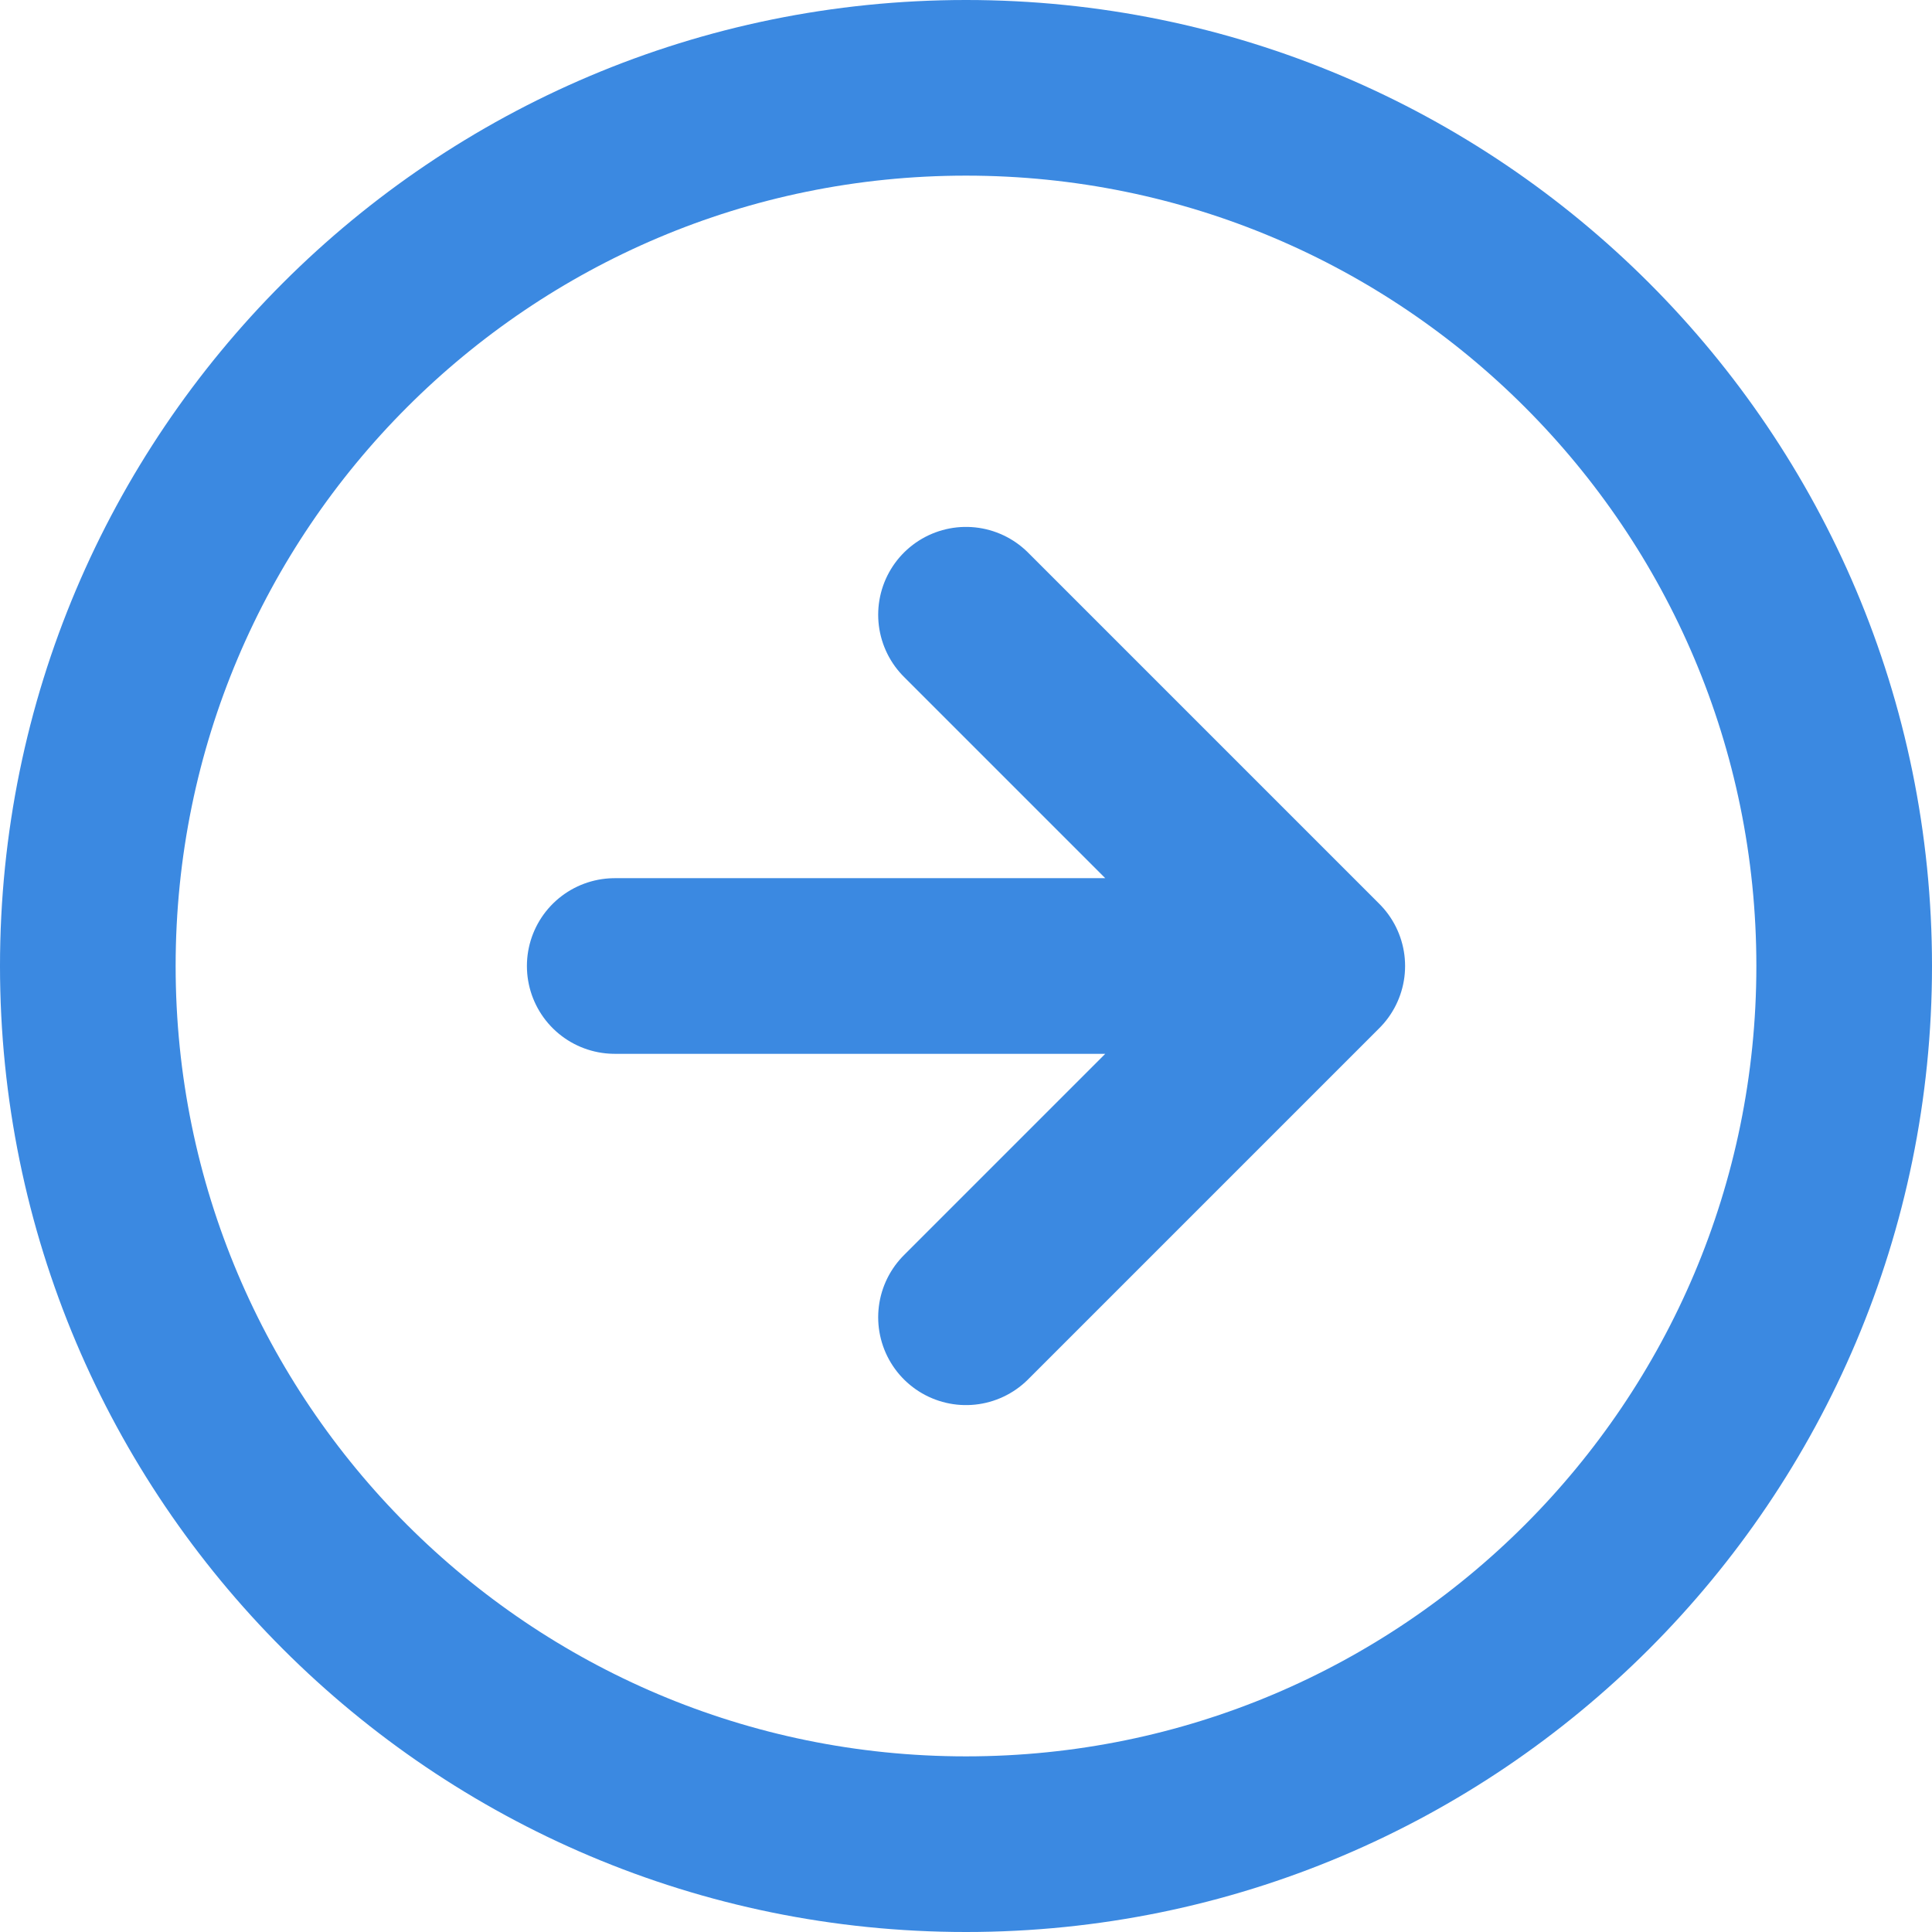
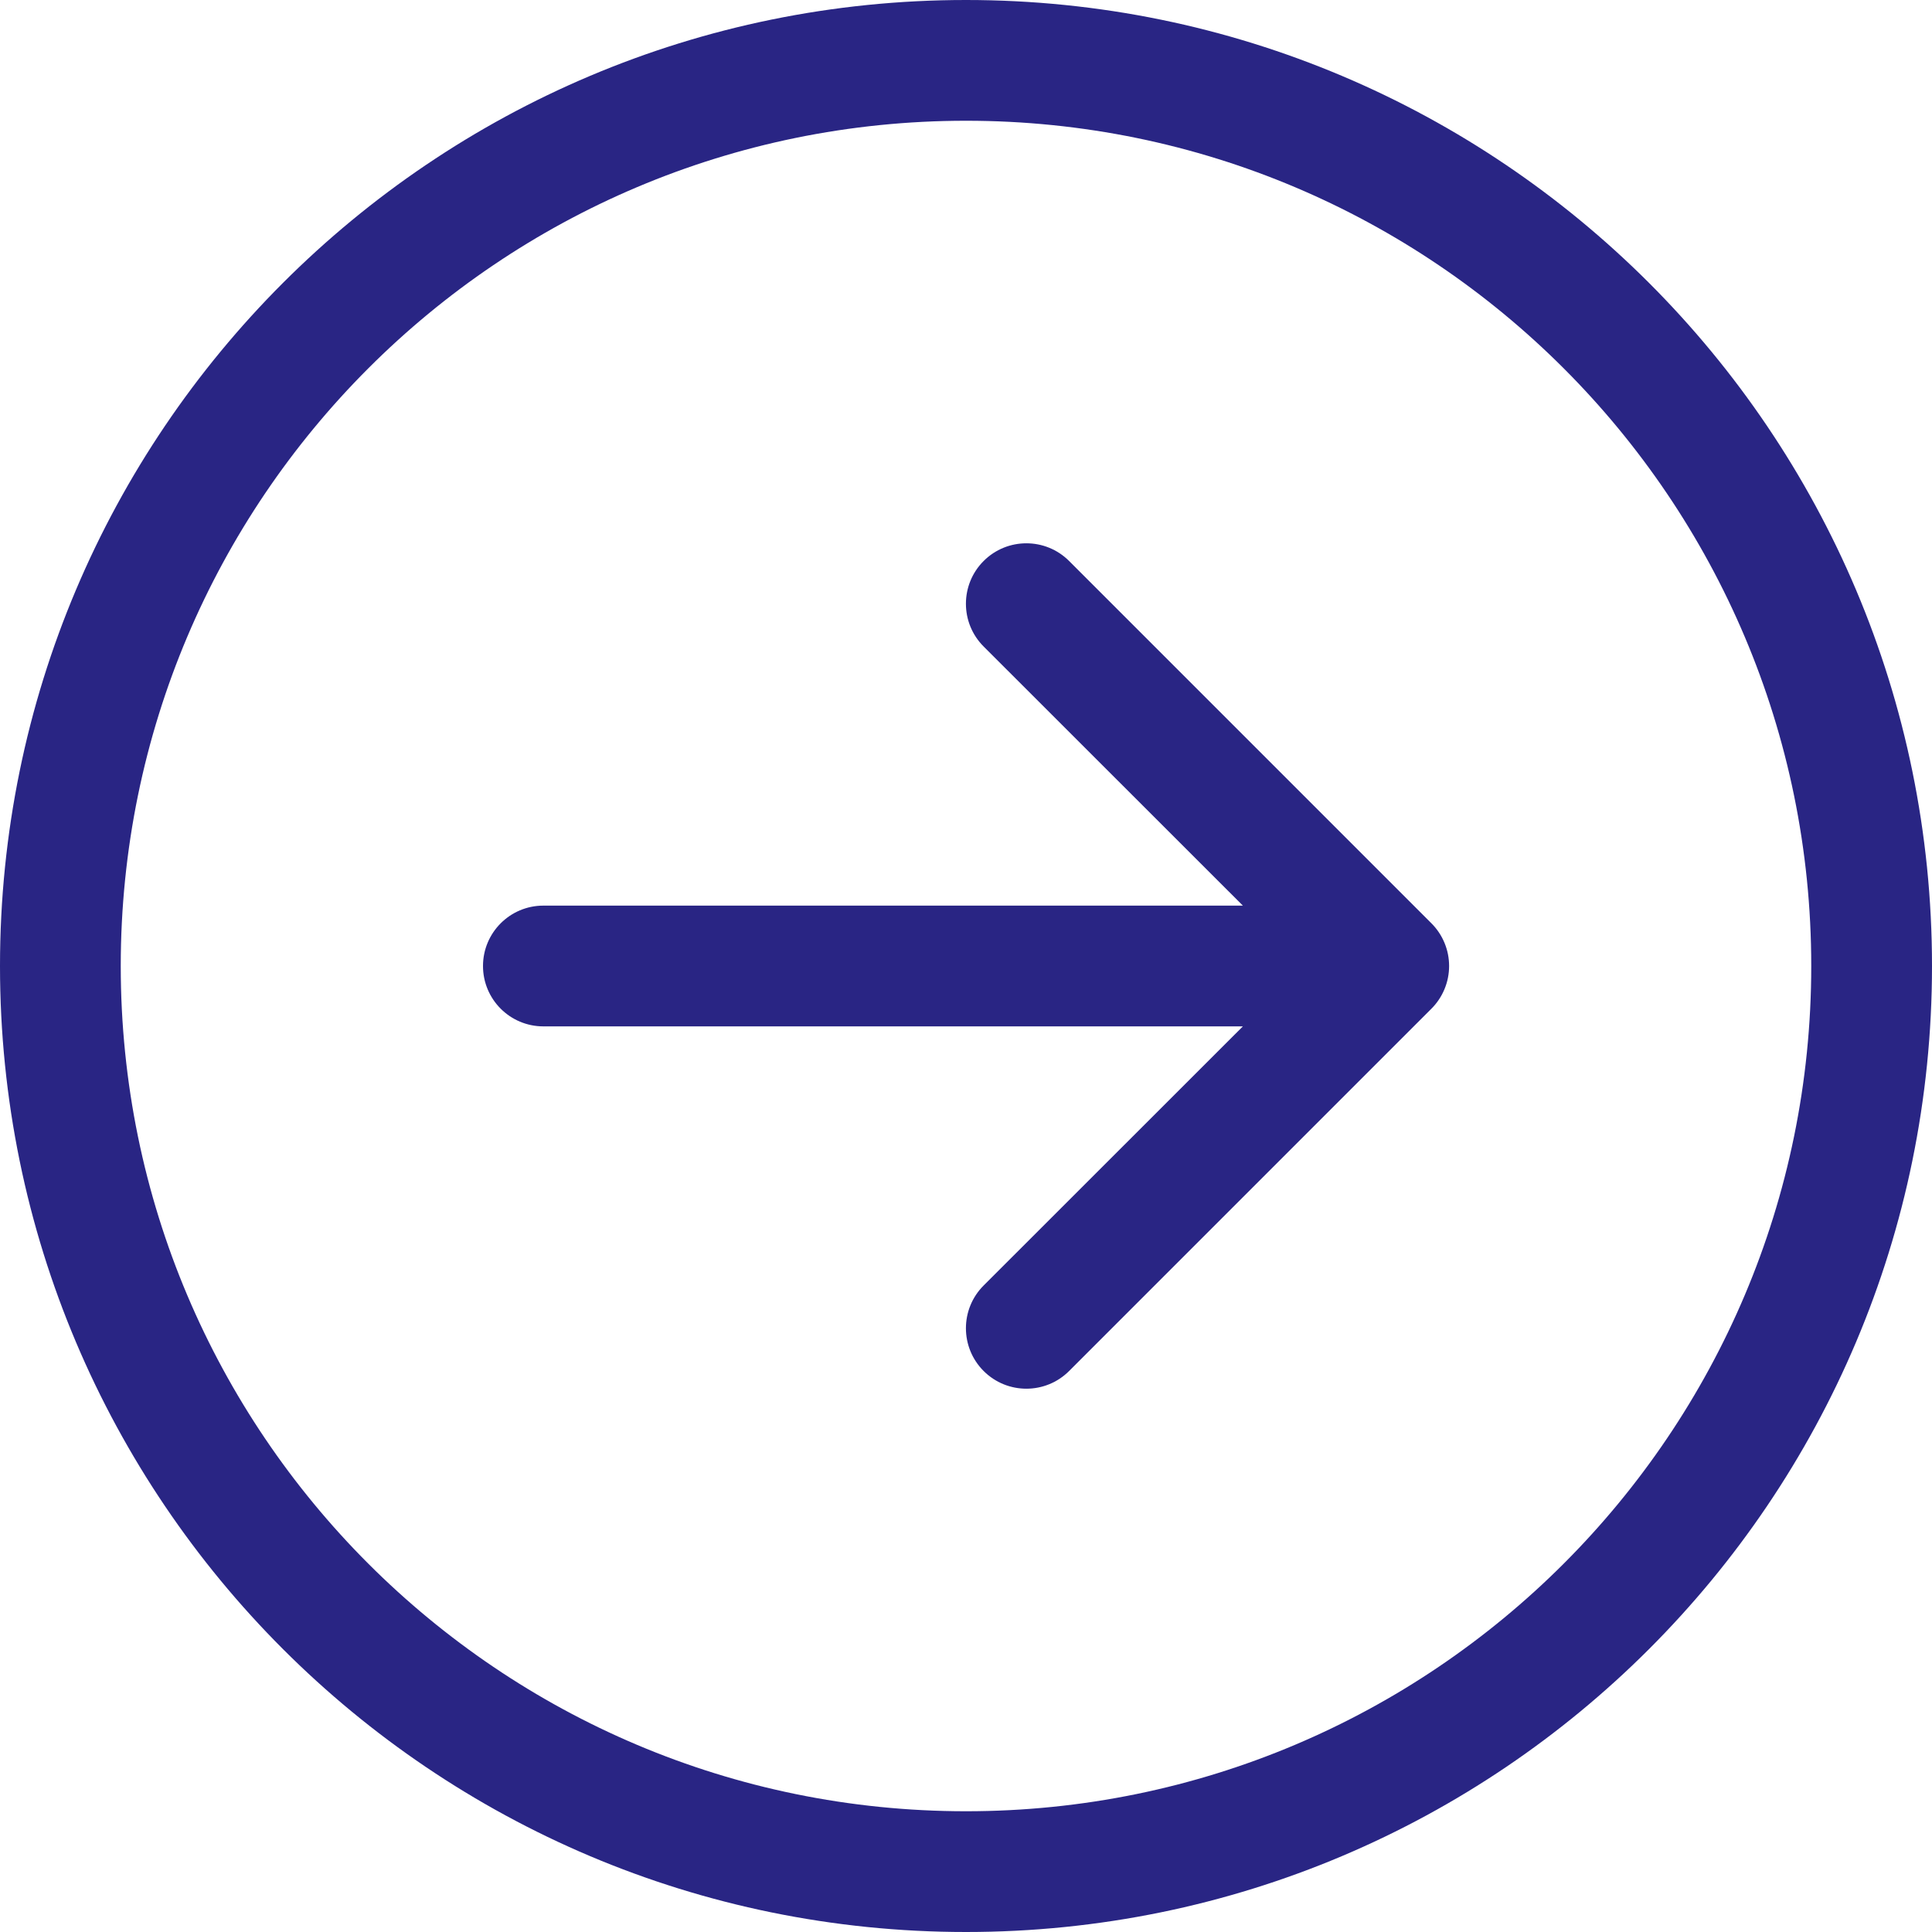
- <svg xmlns="http://www.w3.org/2000/svg" width="22" height="22" viewBox="0 0 22 22">
-   <path id="Trazado_988185" data-name="Trazado 988185" d="M12,16l4-4m0,0L12,8m4,4H8m14,0A10,10,0,1,1,12,2,10,10,0,0,1,22,12Z" transform="translate(-1 -1)" fill="none" stroke="#3b89e1" stroke-linecap="round" stroke-linejoin="round" stroke-width="2" />
+ <svg xmlns="http://www.w3.org/2000/svg" width="16" height="16" viewBox="0 0 16 16">
+   <path id="arrow-right-circle_5_" data-name="arrow-right-circle (5)" d="M1,8A7,7,0,1,0,8,1,7,7,0,0,0,1,8M16,8A8,8,0,1,1,8,0a8,8,0,0,1,8,8M4.5,7.5a.5.5,0,0,0,0,1h5.793L8.146,10.646a.5.5,0,1,0,.708.708l3-3a.5.5,0,0,0,0-.708l-3-3a.5.5,0,1,0-.708.708L10.293,7.5Z" fill="#292584" fill-rule="evenodd" />
</svg>
